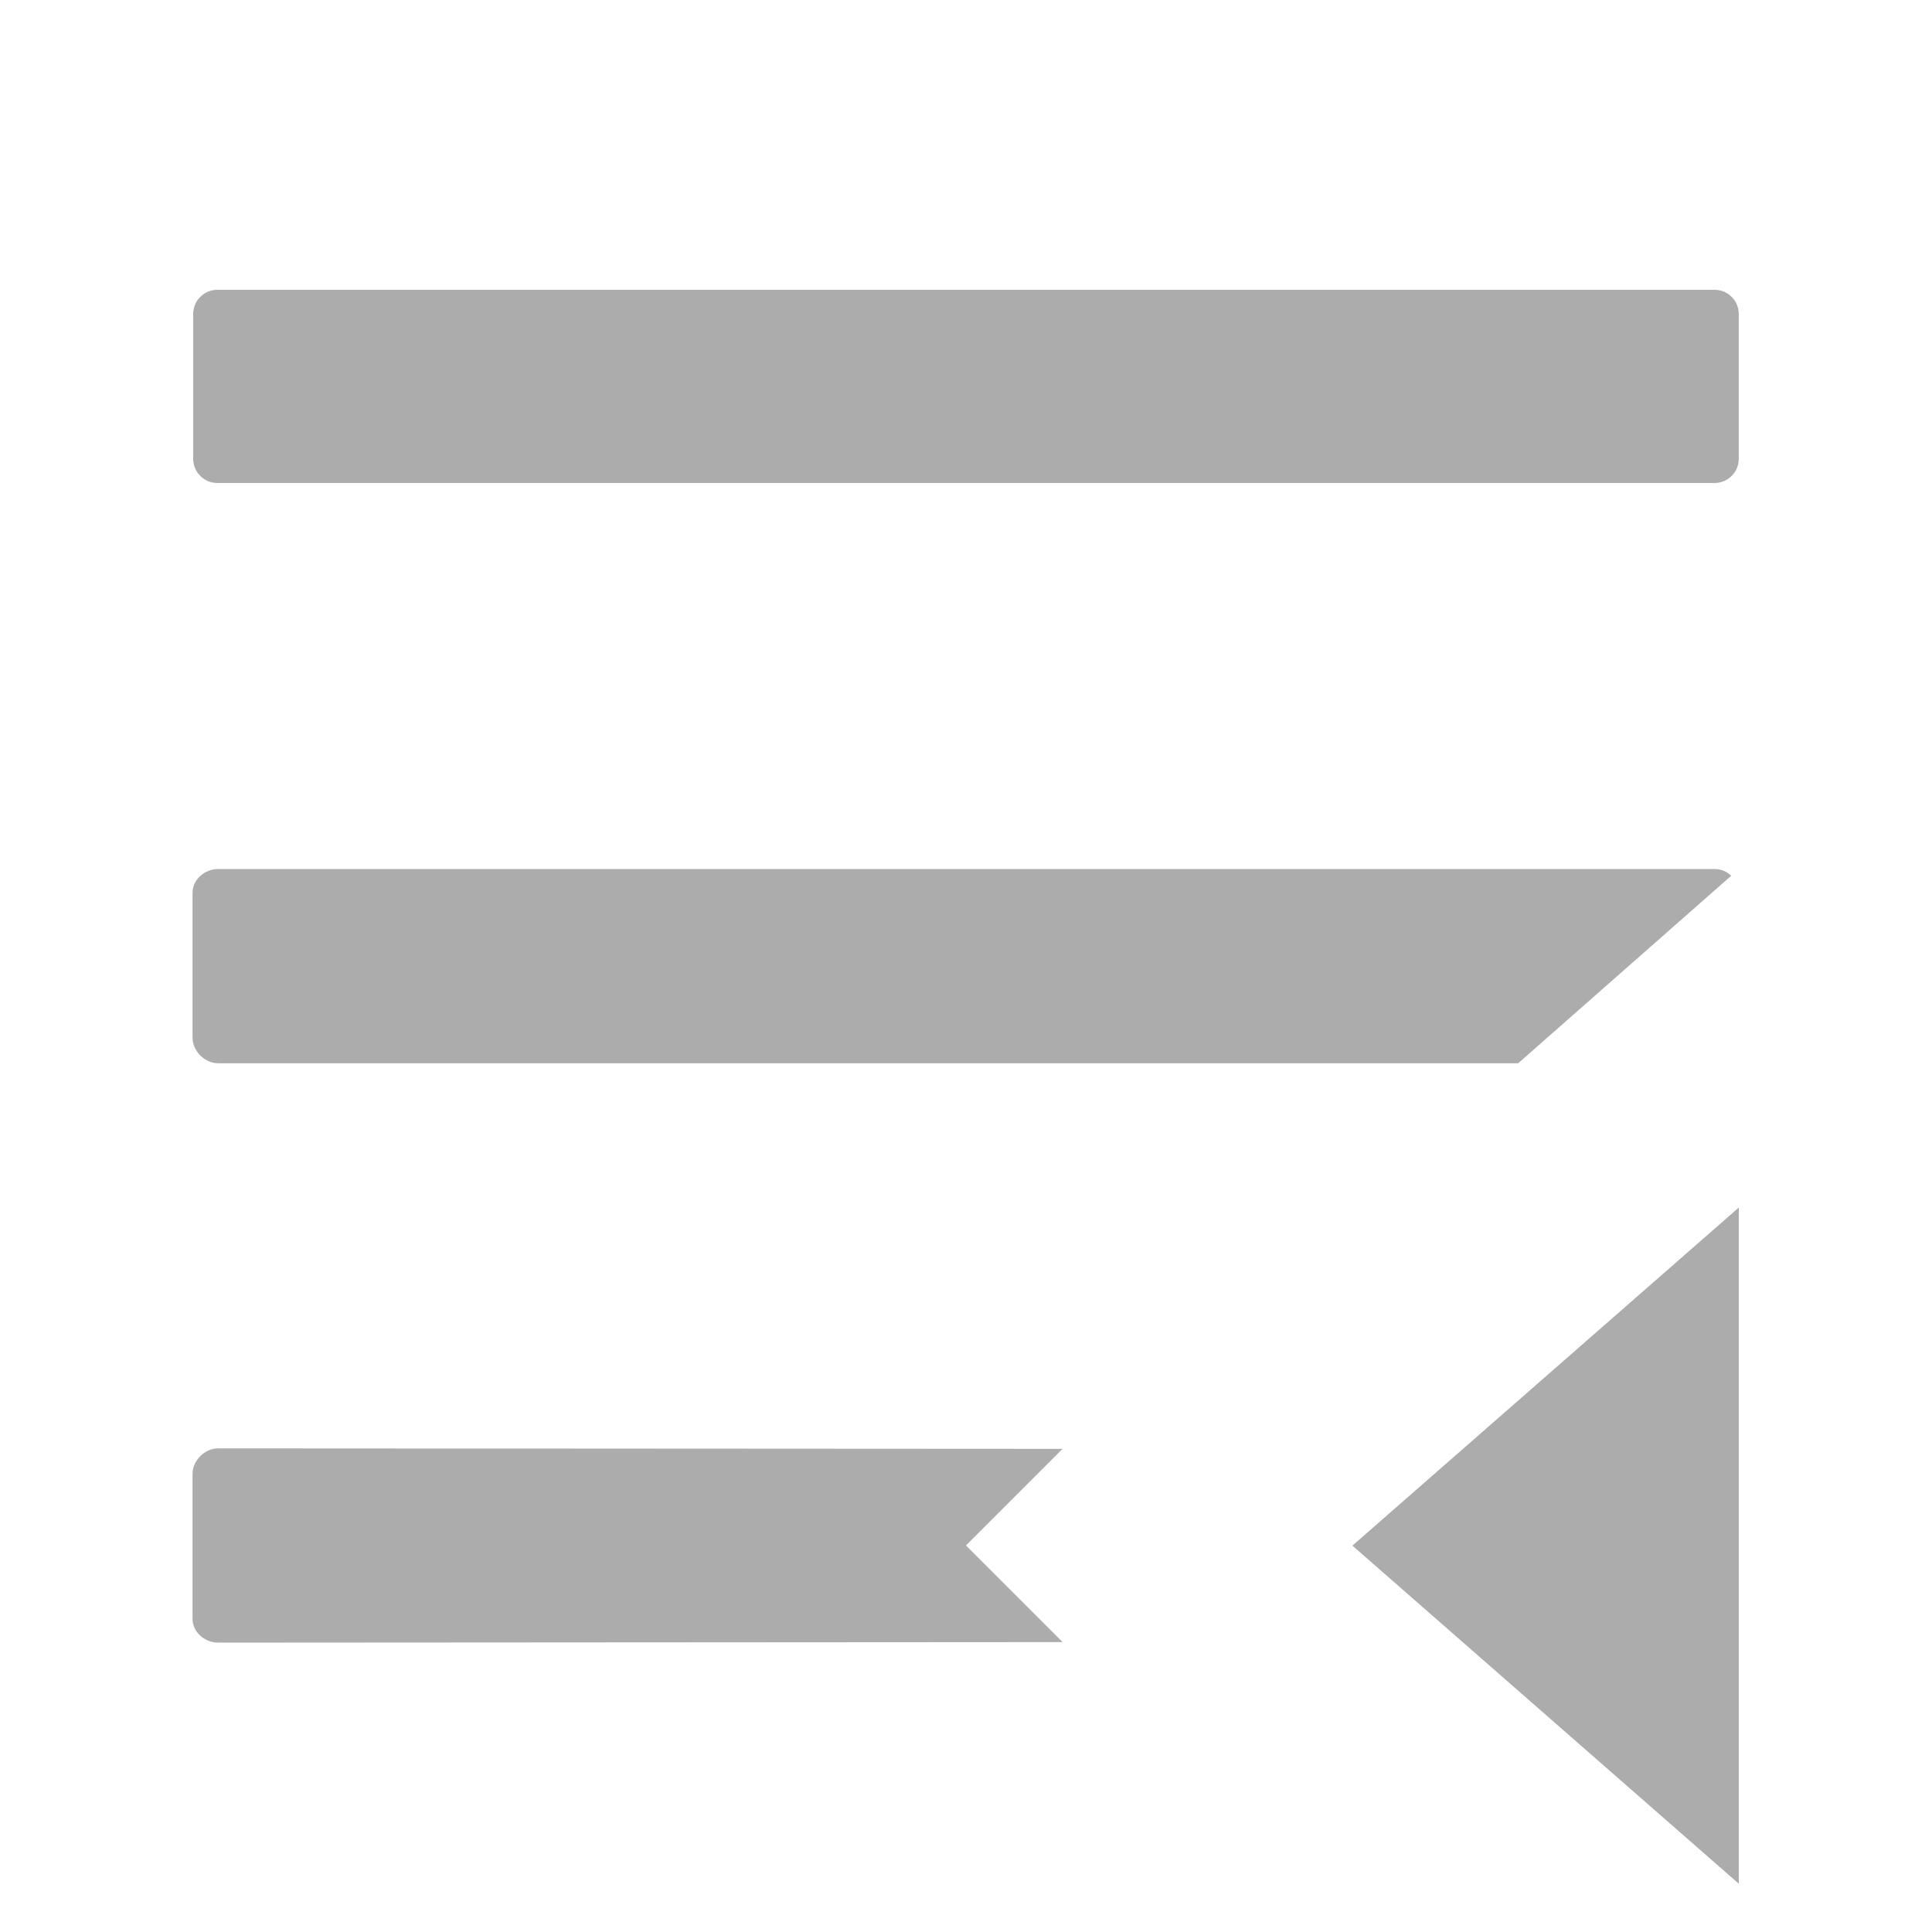
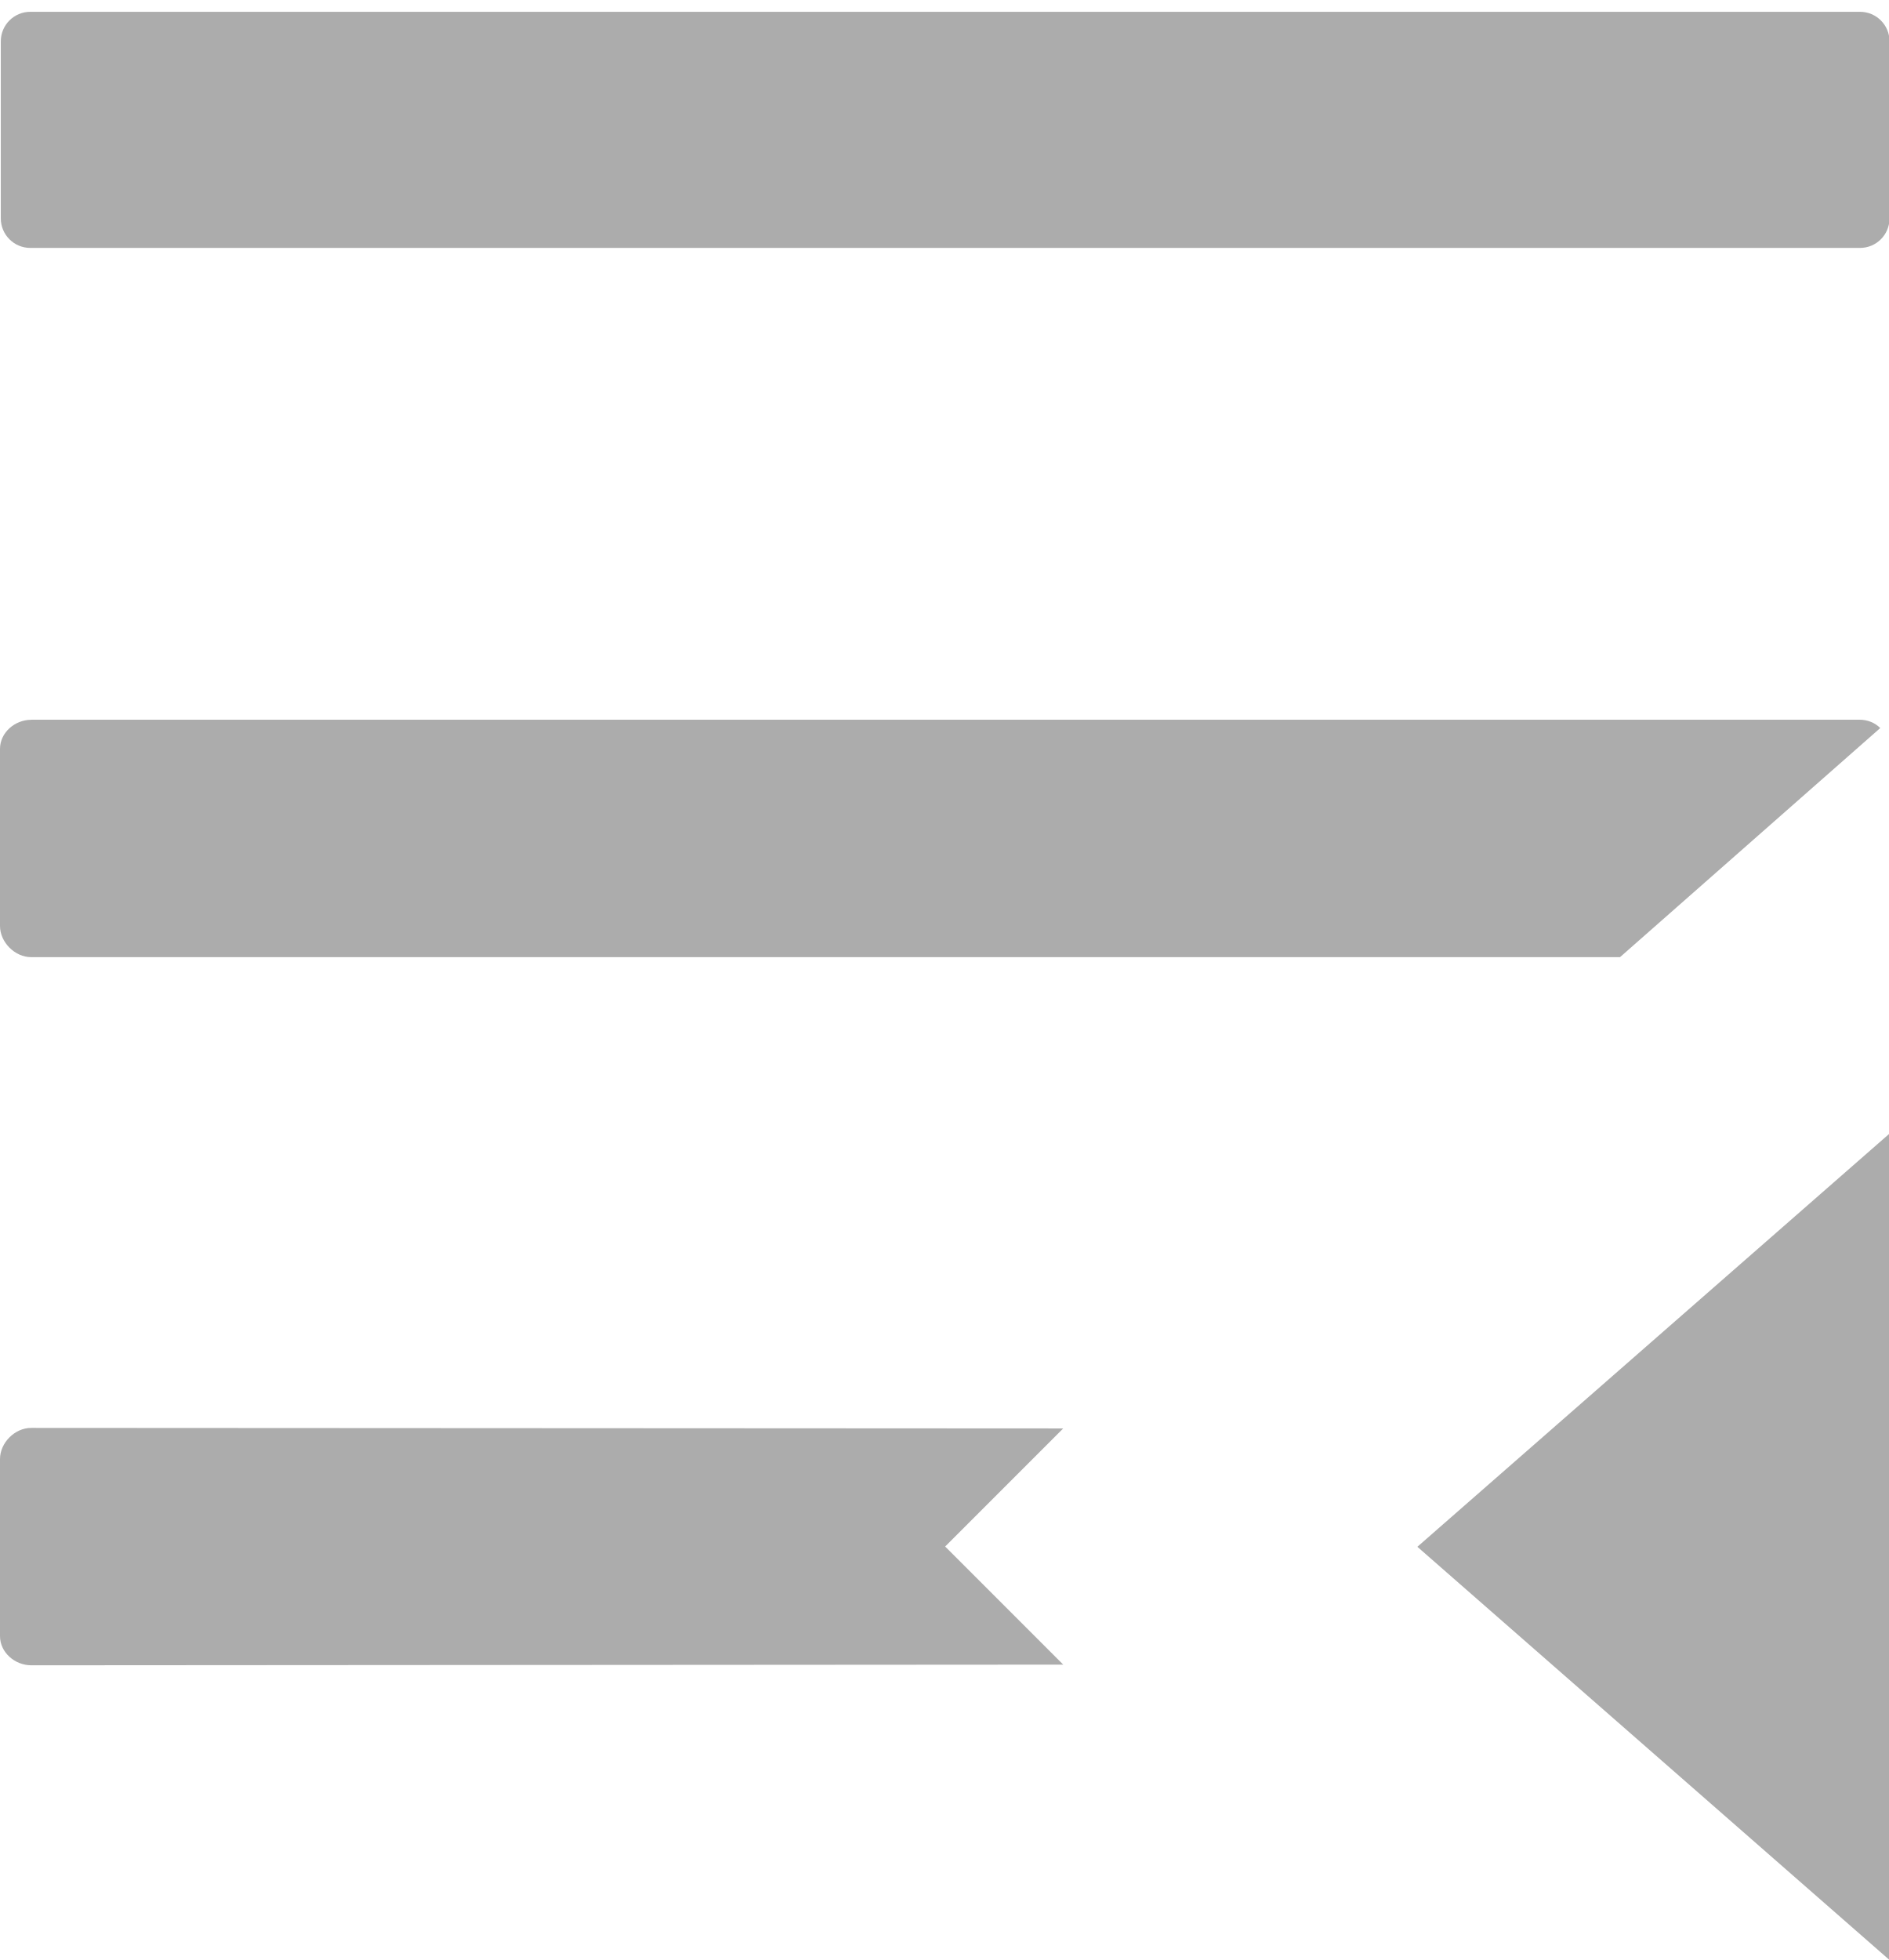
- <svg xmlns="http://www.w3.org/2000/svg" width="35.433" height="35.433" id="svg2" version="1.1">
+ <svg xmlns="http://www.w3.org/2000/svg" width="28.346" height="29.409" id="svg2" version="1.1">
  <defs id="defs4">
    <linearGradient id="linearGradient5256">
      <stop style="stop-color:#acacac;stop-opacity:1;" offset="0" id="stop5258" />
      <stop style="stop-color:#acacac;stop-opacity:0.993;" offset="1" id="stop5260" />
    </linearGradient>
    <linearGradient id="linearGradient3798">
      <stop style="stop-color:#acacac;stop-opacity:1;" offset="0" id="stop3800" />
      <stop style="stop-color:#acacac;stop-opacity:0.684;" offset="1" id="stop3802" />
    </linearGradient>
  </defs>
-   <g id="layer1" transform="translate(0,-1016.929)">
-     <rect style="fill:#acacac;fill-opacity:1;fill-rule:evenodd;stroke:none" id="rect3010" width="28.346" height="3.543" x="3.543" y="1022.244" ry="0.443" />
-     <path style="fill:#acacac;fill-opacity:1;fill-rule:evenodd;stroke:none" d="m 4,1043.492 c -0.245,-2e-4 -0.469,0.223 -0.469,0.469 l 0,2.656 c 0,0.245 0.223,0.438 0.469,0.438 l 15.488,-0.01 -1.772,-1.772 1.772,-1.772 z" id="rect3012" />
-     <path style="fill:#acacac;fill-opacity:1;fill-rule:evenodd;stroke:none" d="M 4 15.938 C 3.755 15.938 3.531 16.13 3.531 16.375 L 3.531 19.031 C 3.531 19.277 3.755 19.5 4 19.5 L 27.844 19.5 L 31.75 16.062 C 31.67 15.982 31.56 15.938 31.438 15.938 L 4 15.938 z " transform="translate(0,1016.929)" id="rect3014" />
-     <path style="fill:#acacac;fill-opacity:1;stroke:none" d="m 31.89,1039.075 0,12.402 -7.087,-6.201 z" id="path3834-2" />
+   <g id="layer1" transform="translate(0,-1022.953)">
+     <rect style="fill:#acacac;fill-opacity:1;fill-rule:evenodd;stroke:none" id="rect3010" width="28.346" height="3.543" x="0.012" y="1023.13" ry="0.443" />
+     <path style="fill:#acacac;fill-opacity:1;fill-rule:evenodd;stroke:none" d="M 0.469,1044.378 C 0.223,1044.377 0,1044.601 0,1044.846 l 0,2.656 c 0,0.245 0.223,0.438 0.469,0.438 l 15.488,-0.01 -1.772,-1.772 1.772,-1.772 z" id="rect3012" />
+     <path style="fill:#acacac;fill-opacity:1;fill-rule:evenodd;stroke:none" d="M 0.469,1033.753 C 0.223,1033.753 0,1033.945 0,1034.19 l 0,2.656 c 0,0.245 0.223,0.469 0.469,0.469 l 23.844,0 3.906,-3.438 c -0.08,-0.08 -0.19,-0.125 -0.312,-0.125 l -27.438,0 z" id="rect3014" />
+     <path style="fill:#acacac;fill-opacity:1;stroke:none" d="m 28.359,1039.961 0,12.402 -7.087,-6.201 z" id="path3834-2" />
  </g>
</svg>
